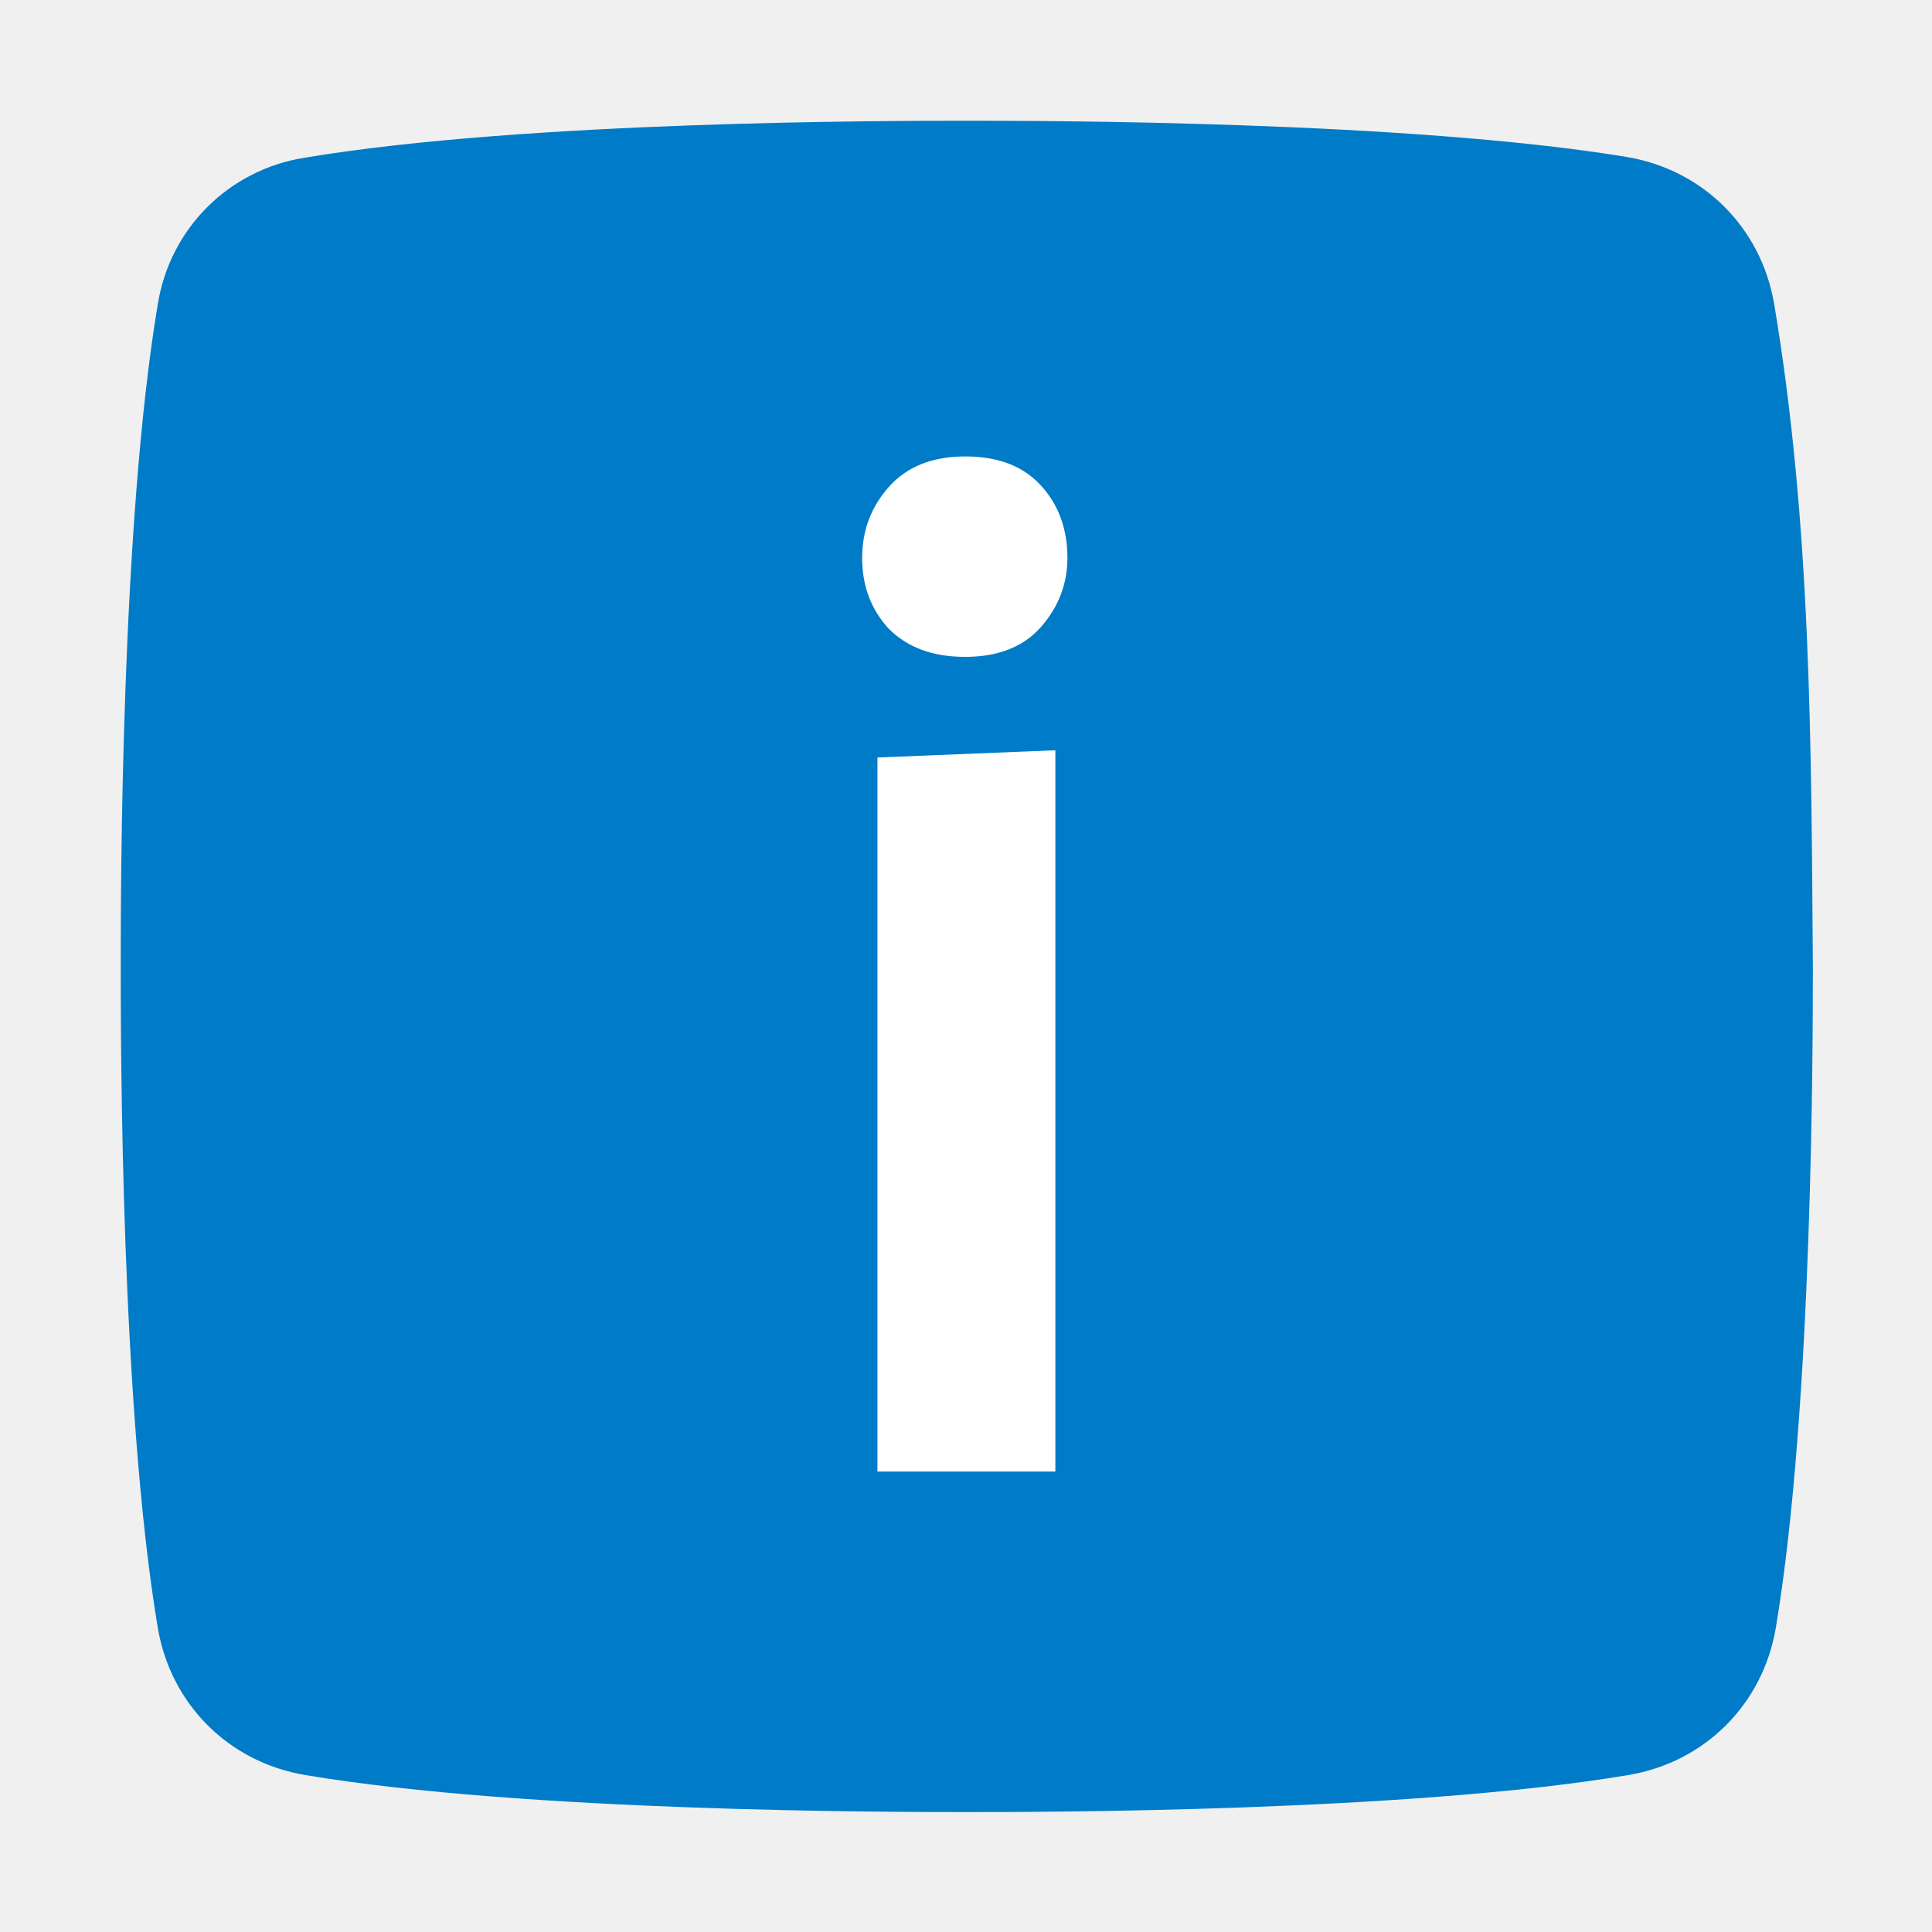
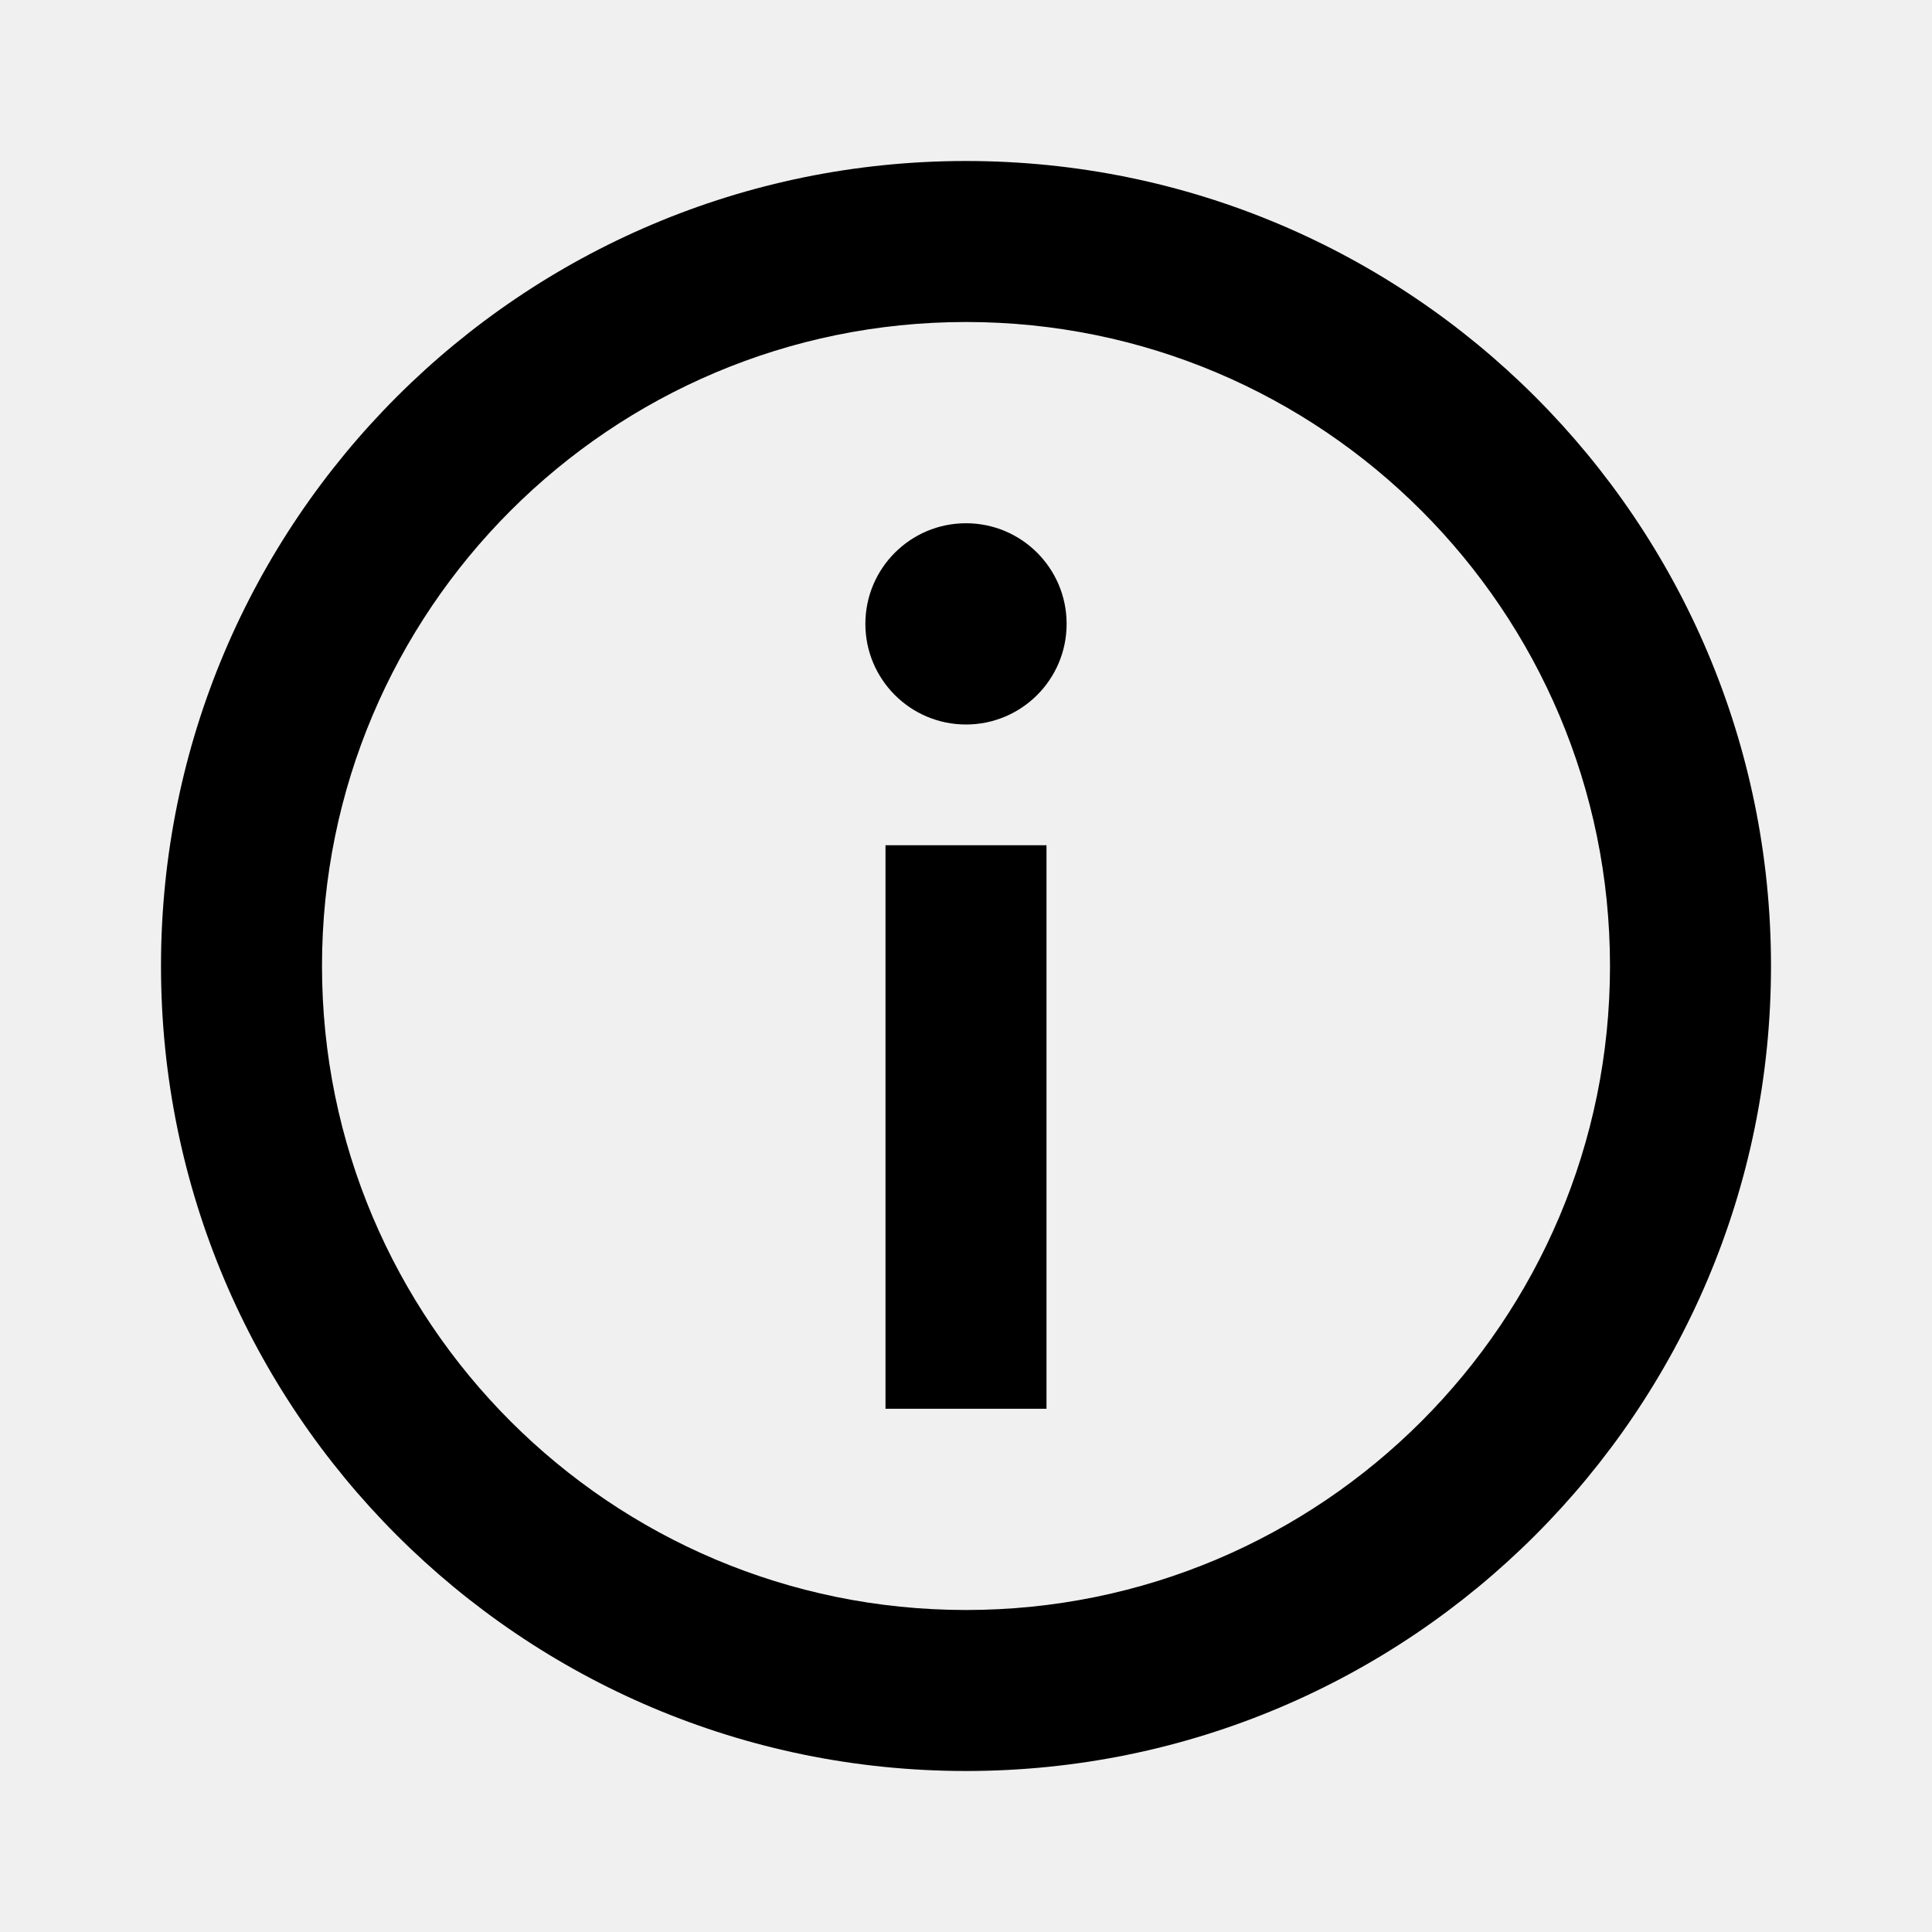
- <svg xmlns="http://www.w3.org/2000/svg" width="24" height="24" viewBox="0 0 24 24" fill="none" aria-hidden="true">
-   <path d="M22.04 3.78C21.88 2.83 21.16 2.11 20.21 1.95C17.48 1.5 12.91 1.5 12 1.5C11.09 1.5 6.52 1.5 3.78 1.96C2.84 2.11 2.11 2.84 1.96 3.78C1.5 6.52 1.5 11.09 1.5 12C1.5 12.91 1.5 17.48 1.96 20.22C2.12 21.17 2.84 21.89 3.79 22.05C6.53 22.51 11.09 22.51 12.01 22.51C12.92 22.51 17.49 22.51 20.23 22.05C21.18 21.89 21.9 21.17 22.06 20.22C22.52 17.48 22.52 12.92 22.52 12C22.5 9.26 22.5 6.52 22.04 3.78Z" fill="#007BC7" />
-   <path d="M10.71 6.93C10.71 6.59 10.82 6.3 11.04 6.05C11.26 5.8 11.58 5.67 11.99 5.67C12.4 5.67 12.71 5.79 12.93 6.03C13.15 6.27 13.26 6.57 13.26 6.93C13.26 7.25 13.15 7.54 12.93 7.79C12.71 8.04 12.39 8.16 11.99 8.16C11.58 8.16 11.27 8.04 11.04 7.81C10.82 7.57 10.71 7.28 10.71 6.93ZM13.11 9.32V18.28H10.9V9.41L13.11 9.32Z" fill="white" />
+ <svg xmlns="http://www.w3.org/2000/svg" width="24" height="24" viewBox="0 0 24 24" aria-hidden="true" focusable="false">
+   <path fill="currentColor" d="M13 17.5h-2v-7h2zm-1-11A1.25 1.25 0 1 1 12 9a1.25 1.25 0 0 1 0-2.5" />
+   <path fill="currentColor" d="M12 2c5.523 0 10 4.477 10 10s-4.477 10-10 10S2 17.523 2 12 6.477 2 12 2m0 2a8 8 0 1 0 0 16 8 8 0 0 0 0-16" />
</svg>
